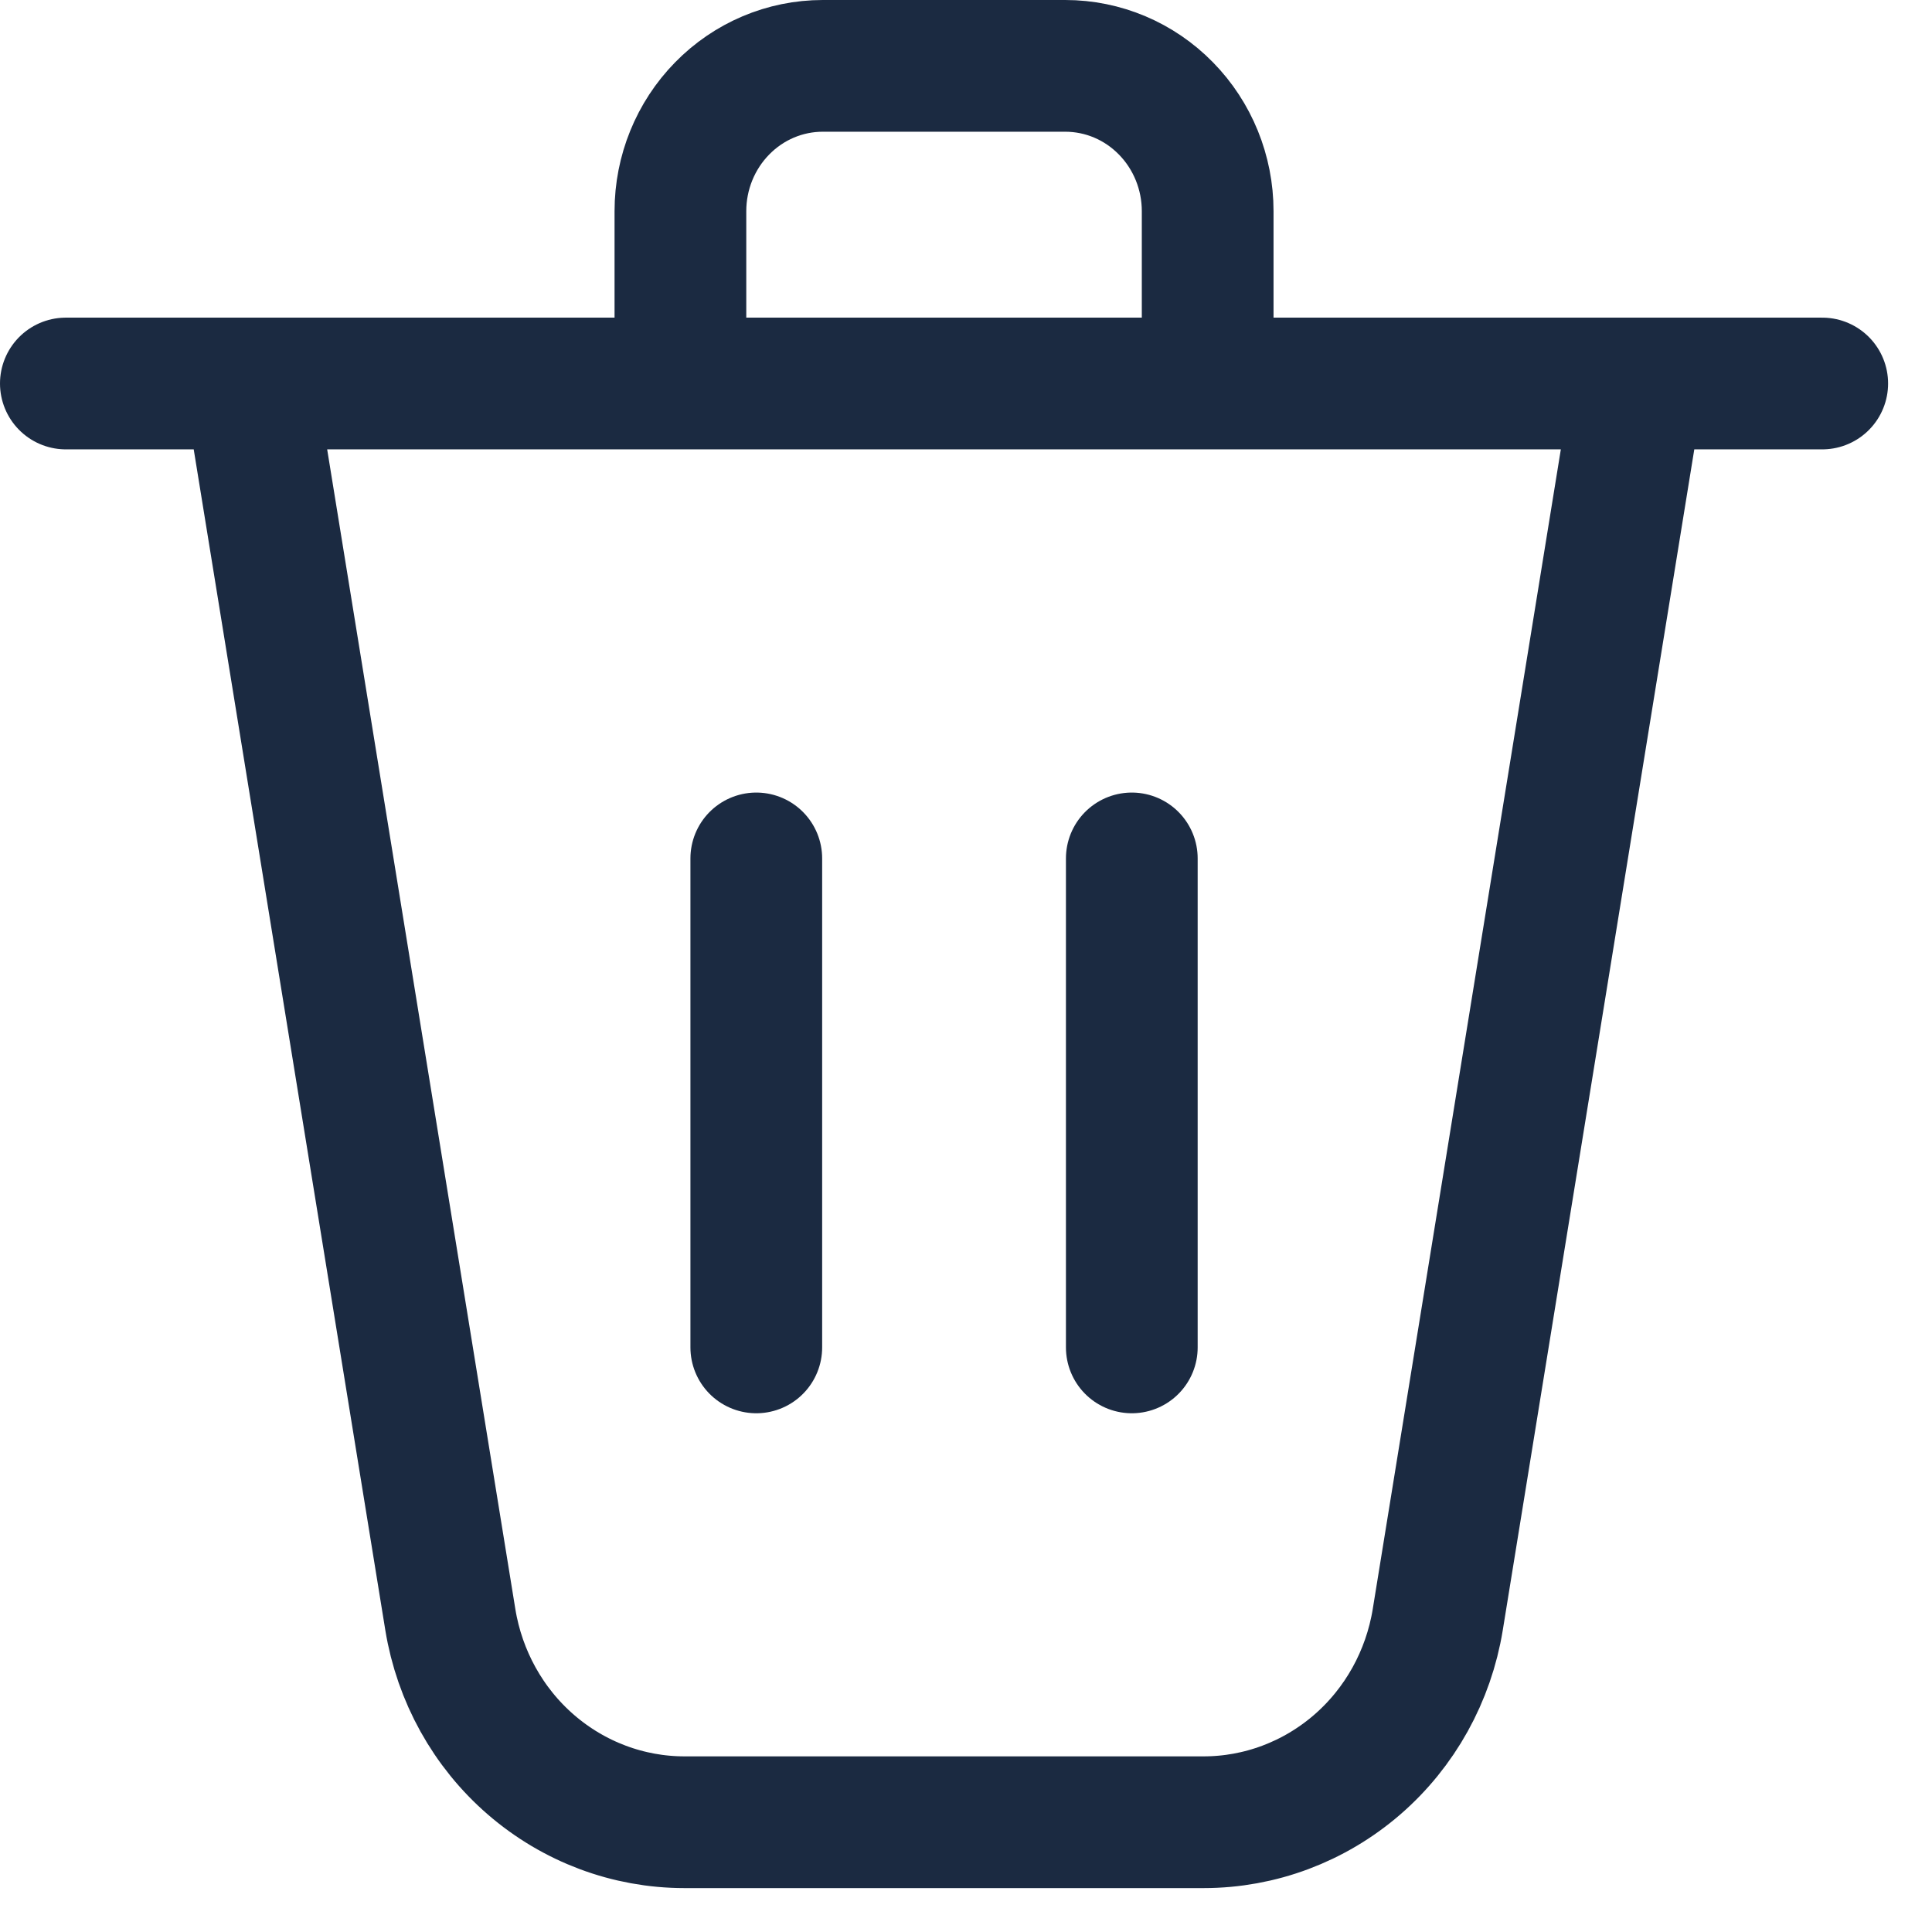
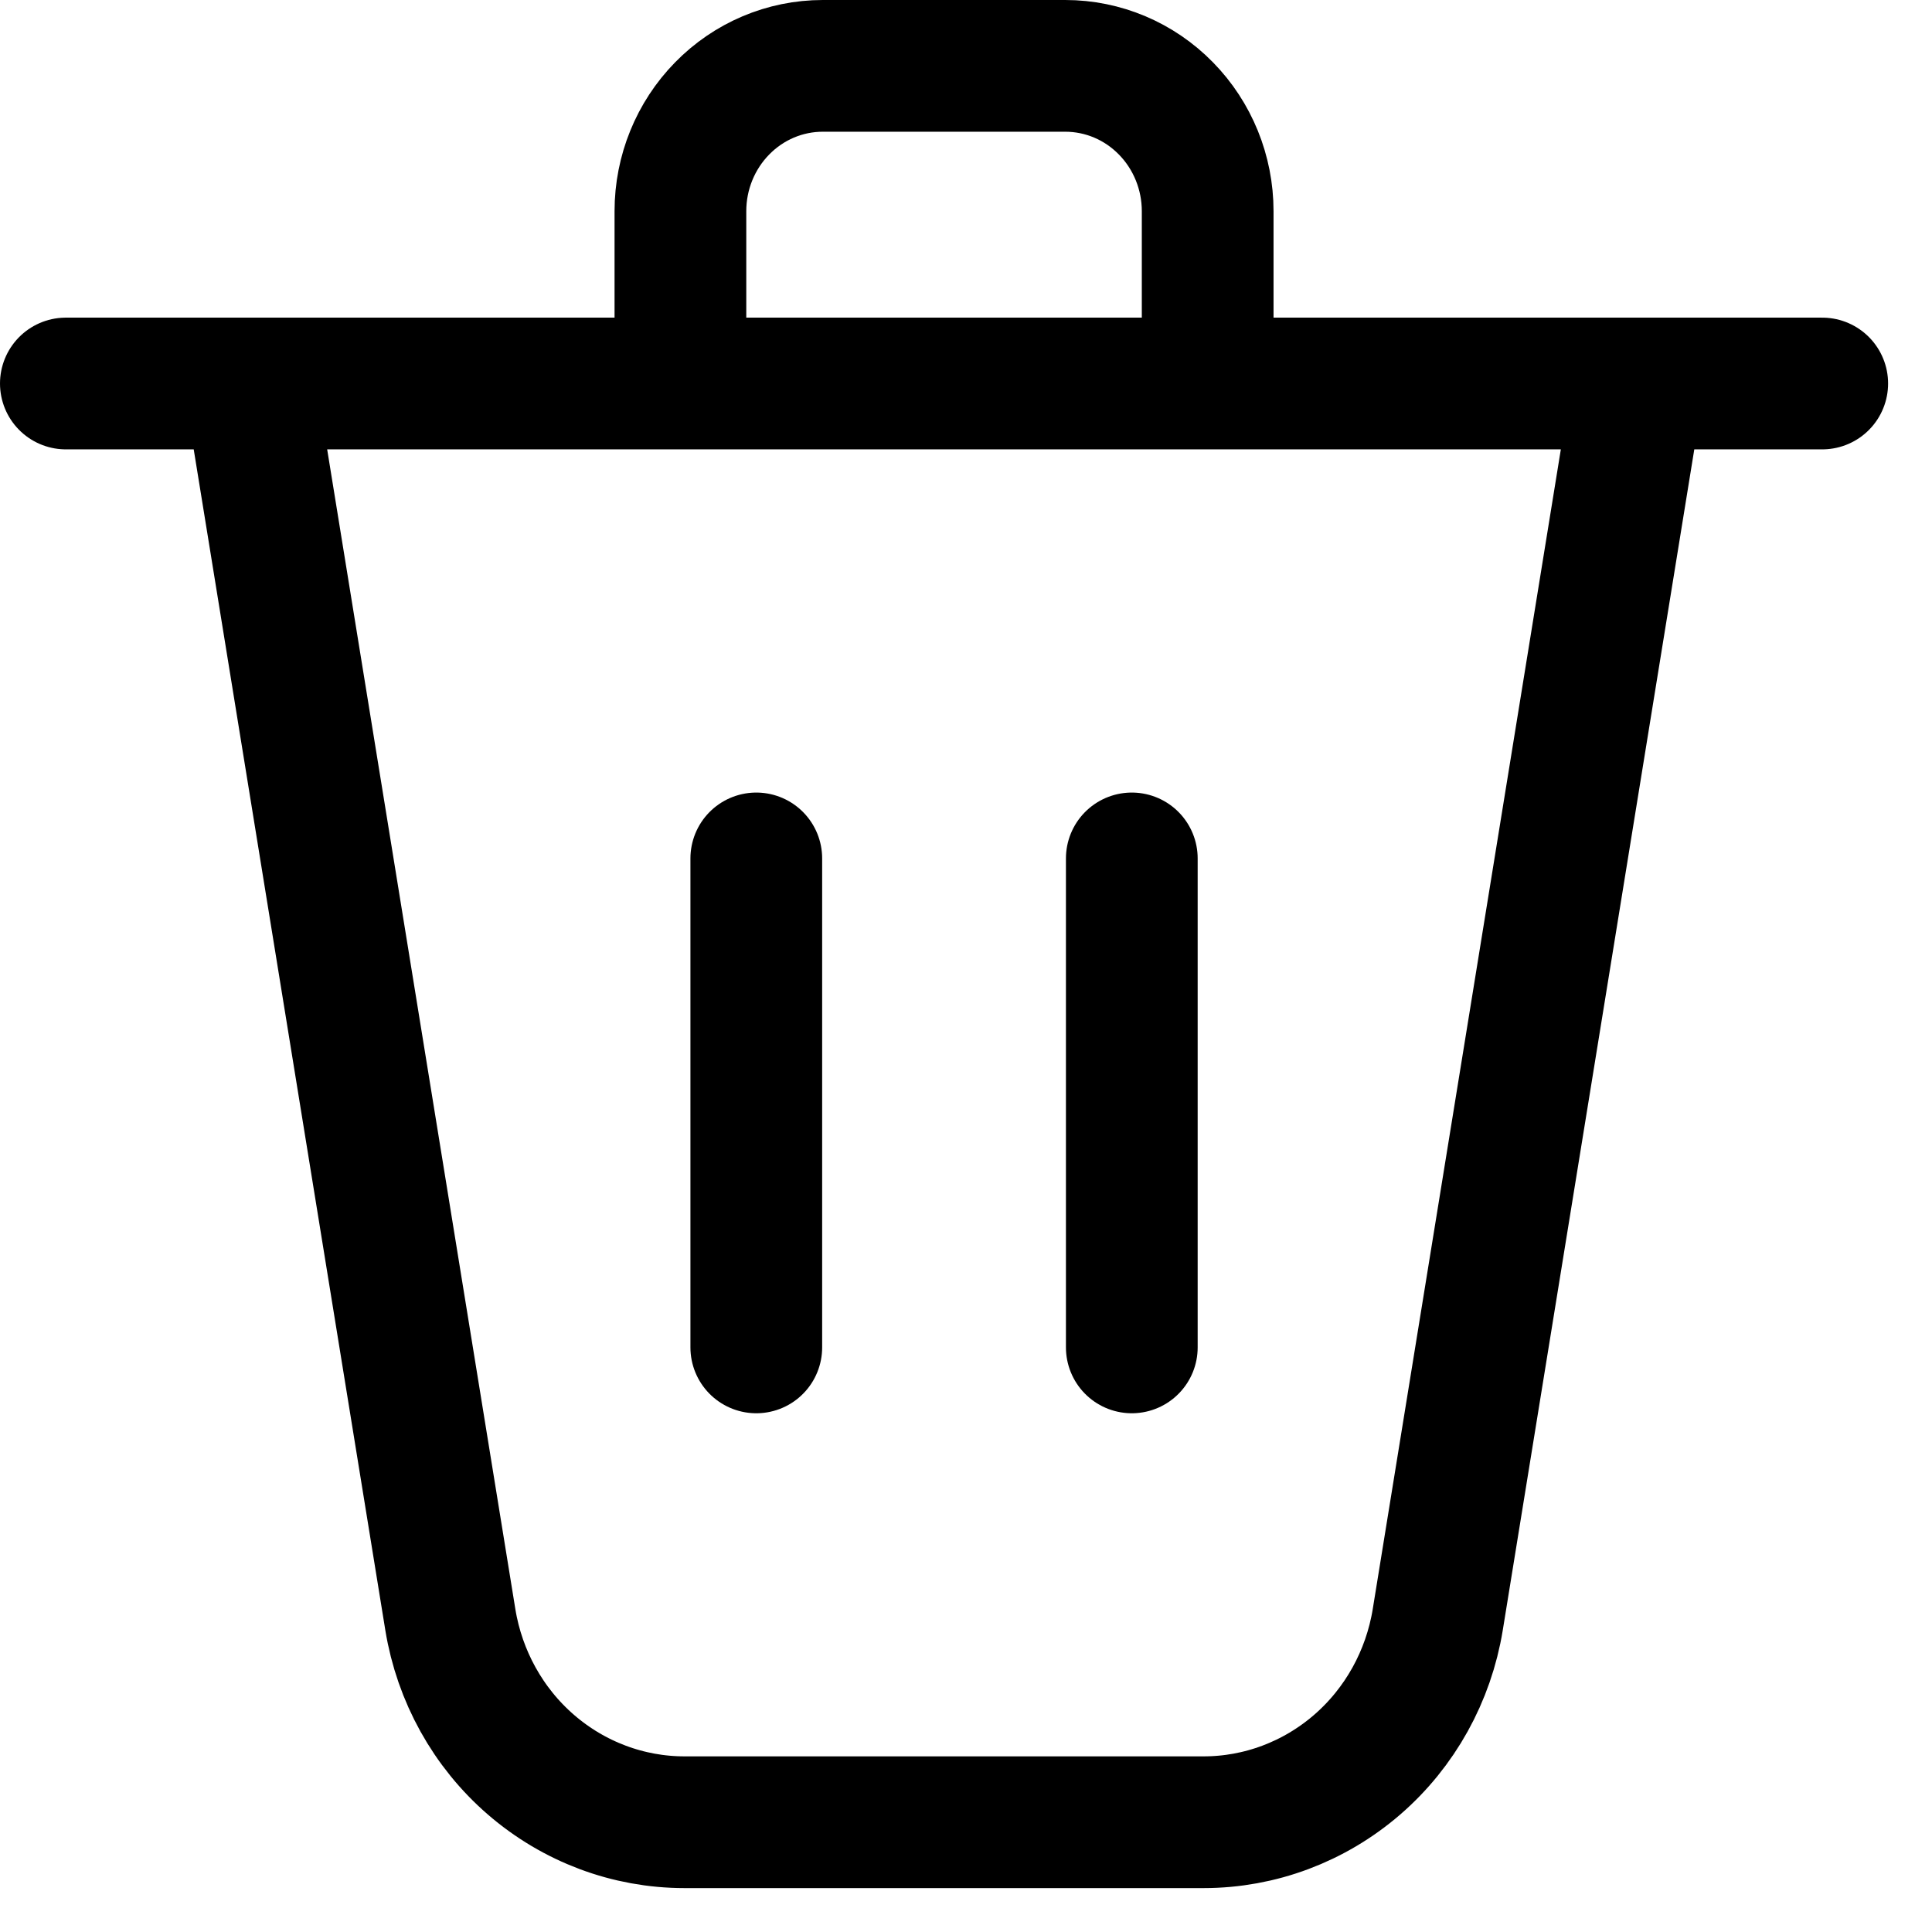
<svg xmlns="http://www.w3.org/2000/svg" width="22" height="22" viewBox="0 0 22 22" fill="none">
-   <path d="M2.844 4.367L5.128 18.443C5.233 19.087 5.558 19.673 6.046 20.095C6.535 20.518 7.154 20.75 7.794 20.75H11.414M18.655 4.367L16.372 18.443C16.267 19.087 15.942 19.673 15.454 20.095C14.965 20.518 14.346 20.75 13.706 20.75H10.086M8.612 9.775V15.343M12.888 9.775V15.343M0.75 4.367H20.75M13.752 4.367V2.404C13.752 1.966 13.581 1.545 13.277 1.235C12.973 0.924 12.561 0.75 12.13 0.75H9.369C8.939 0.75 8.527 0.924 8.223 1.235C7.919 1.545 7.748 1.966 7.748 2.404V4.367H13.752Z" stroke="#1B2A41" stroke-width="1.5" stroke-linecap="round" stroke-linejoin="round" />
+   <path d="M2.844 4.367L5.128 18.443C5.233 19.087 5.558 19.673 6.046 20.095C6.535 20.518 7.154 20.75 7.794 20.75H11.414M18.655 4.367L16.372 18.443C16.267 19.087 15.942 19.673 15.454 20.095C14.965 20.518 14.346 20.75 13.706 20.75H10.086M8.612 9.775V15.343M12.888 9.775V15.343M0.75 4.367H20.75M13.752 4.367V2.404C13.752 1.966 13.581 1.545 13.277 1.235C12.973 0.924 12.561 0.75 12.13 0.75H9.369C8.939 0.75 8.527 0.924 8.223 1.235C7.919 1.545 7.748 1.966 7.748 2.404V4.367H13.752Z" stroke="currentColor" stroke-width="1.5" stroke-linecap="round" stroke-linejoin="round" />
</svg>
